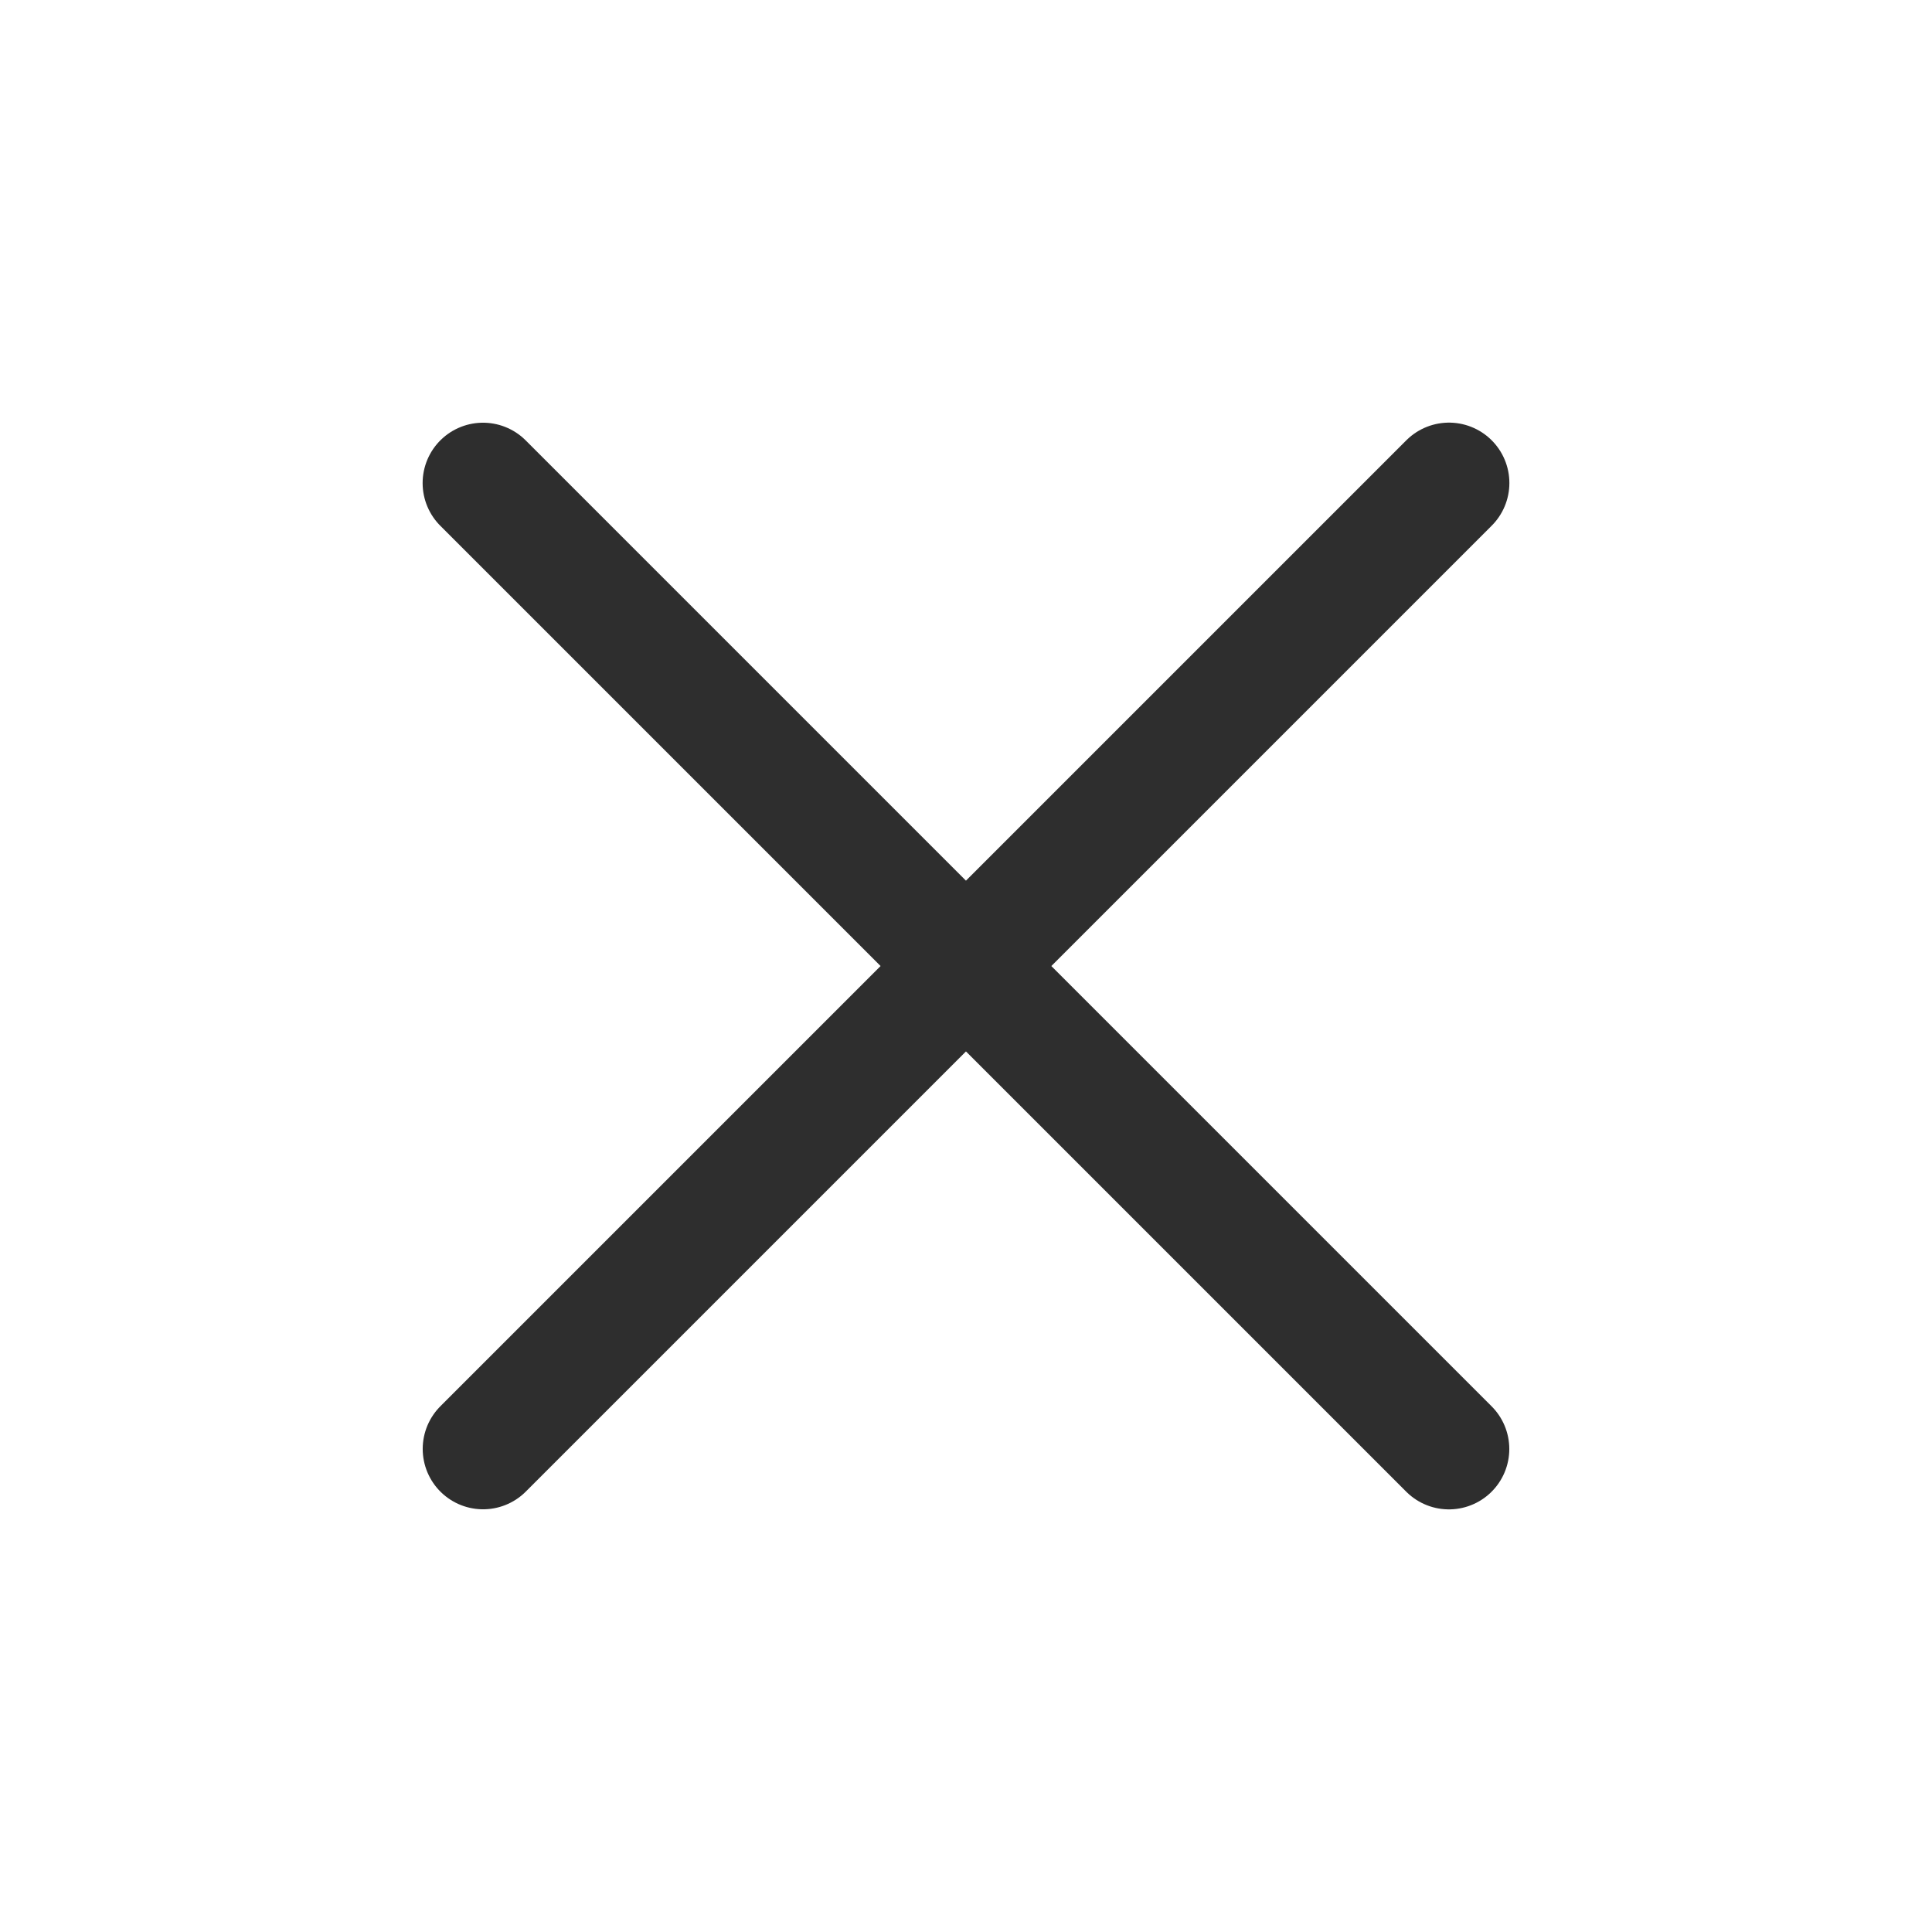
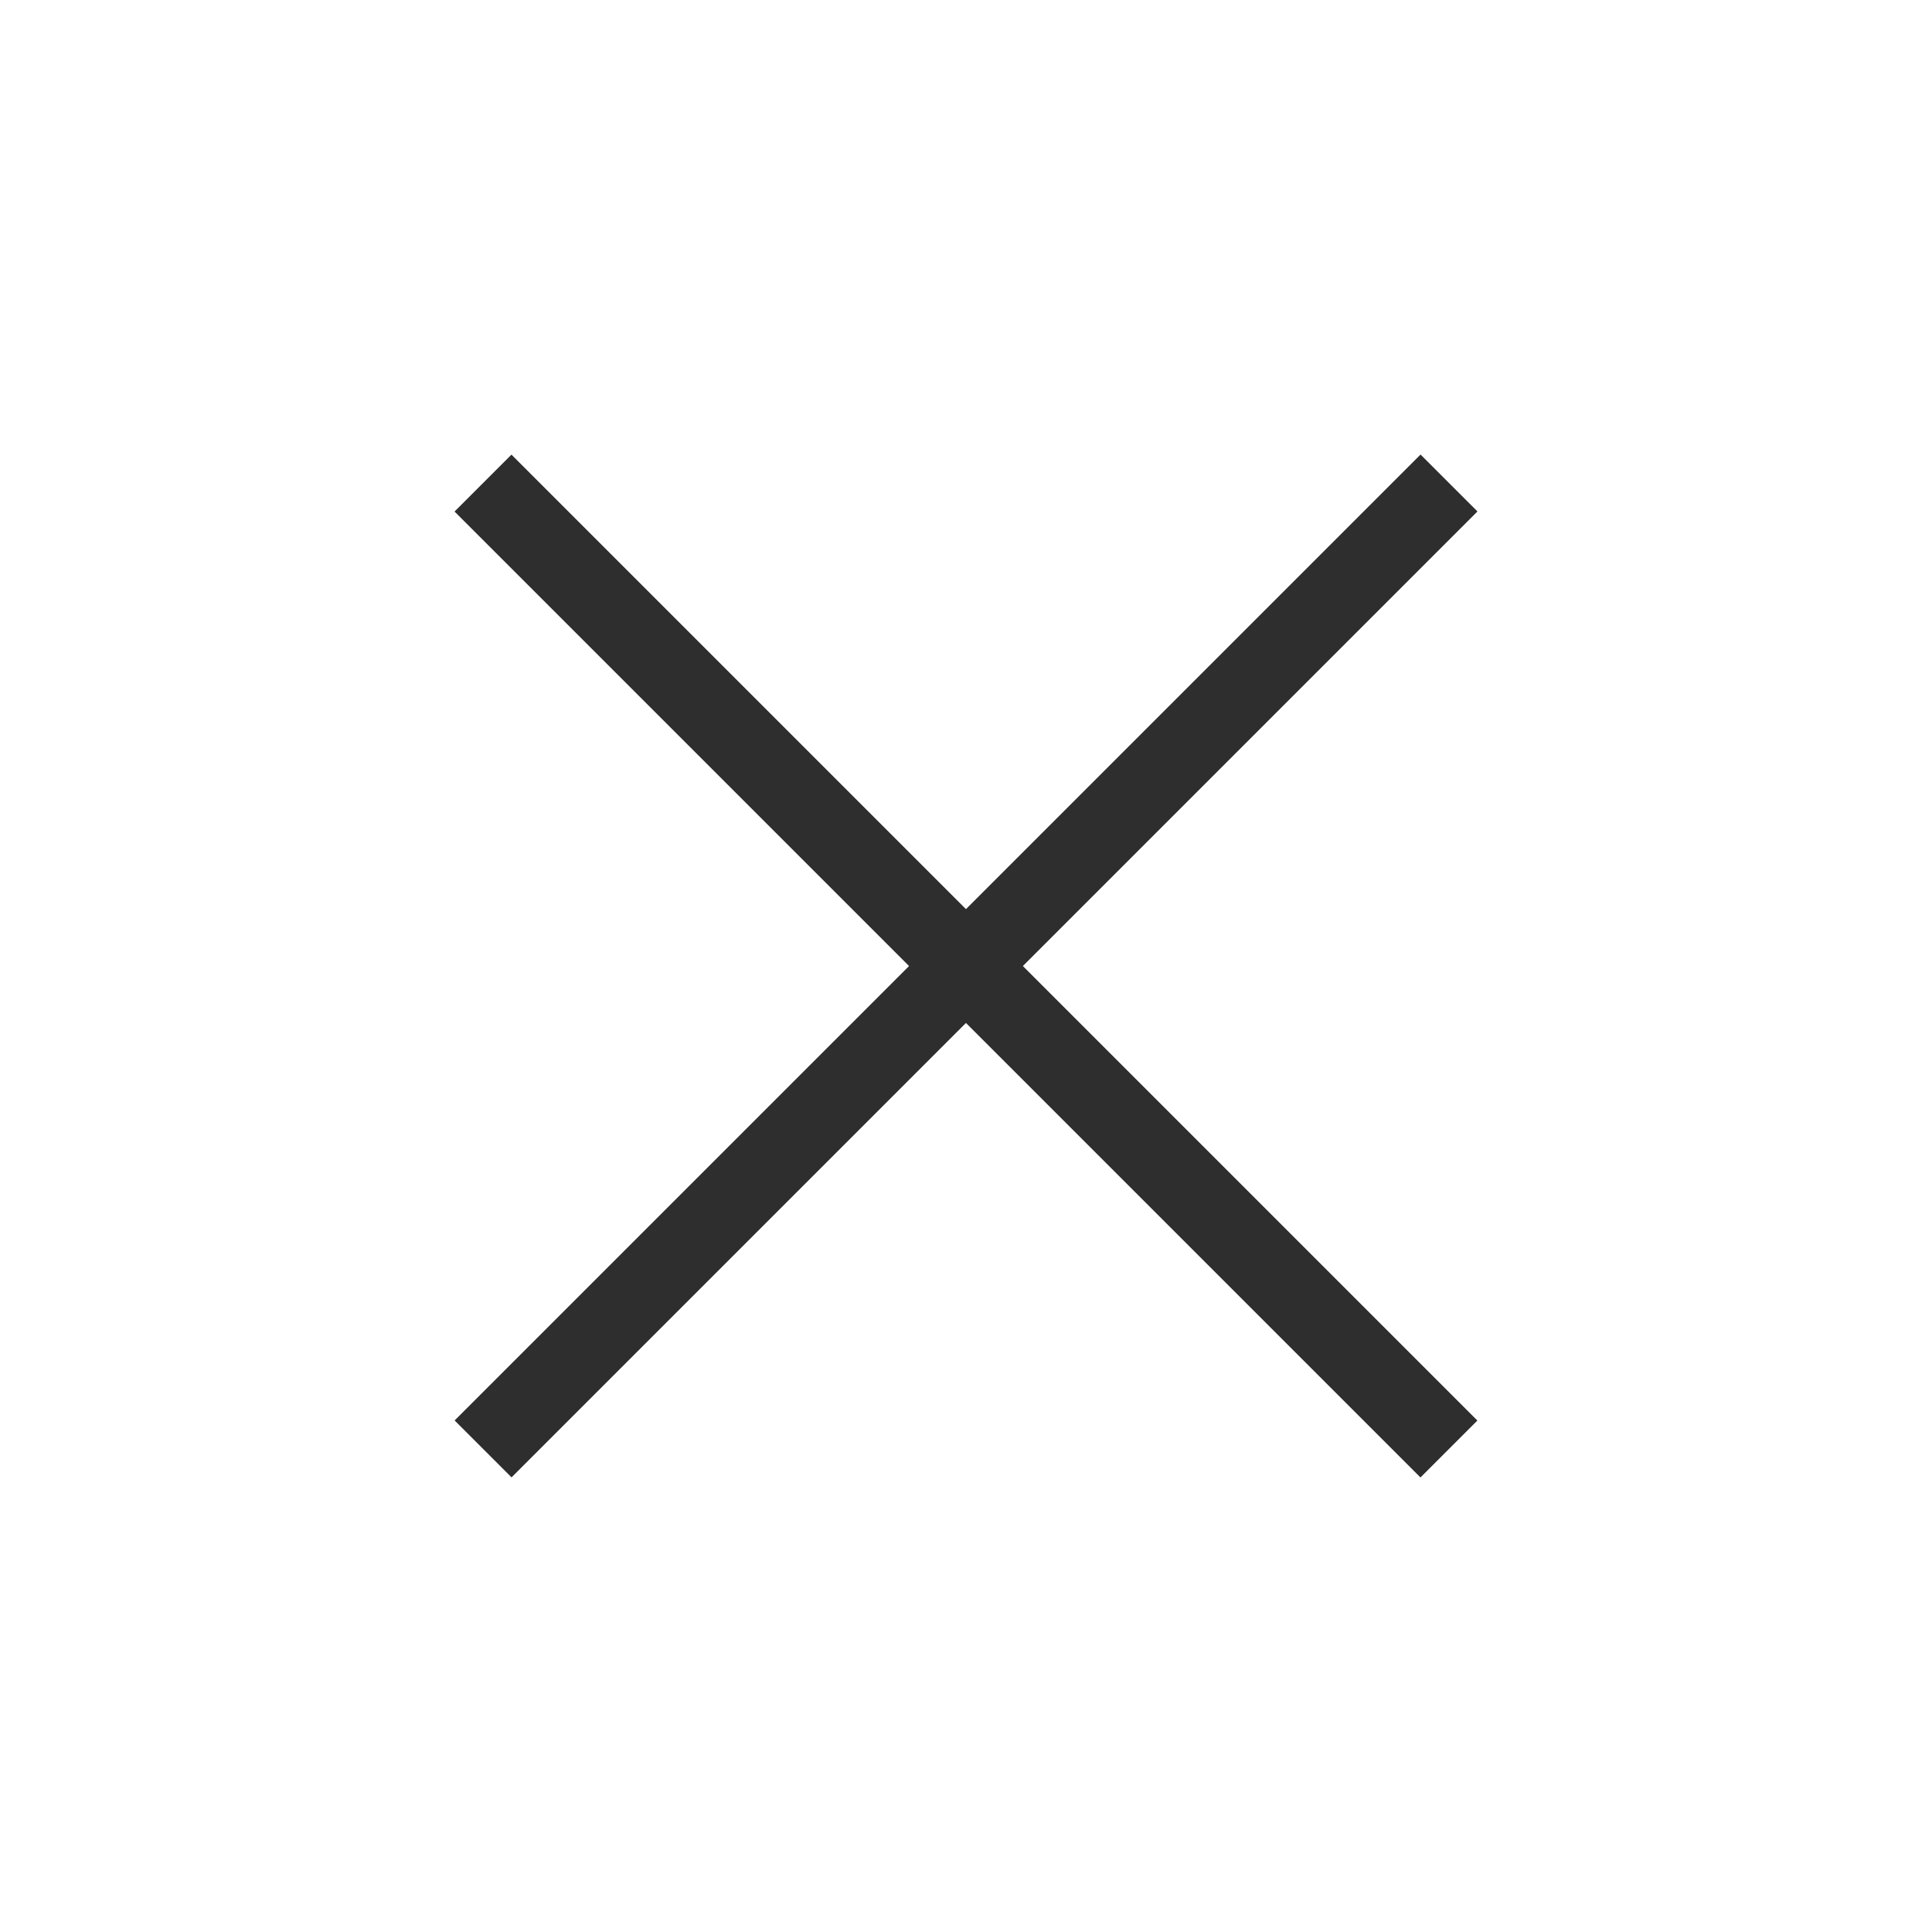
<svg xmlns="http://www.w3.org/2000/svg" width="24" height="24" viewBox="0 0 24 24" fill="none">
-   <path d="M18 6L6.001 17.999M17.999 18L6 6.001" stroke="#2E2E2E" stroke-width="1.5" stroke-linecap="round" stroke-linejoin="round" />
+   <path d="M18 6L6.001 17.999M17.999 18L6 6.001" stroke="#2E2E2E" strokeWidth="1.5" strokeLinecap="round" strokeLinejoin="round" />
</svg>
